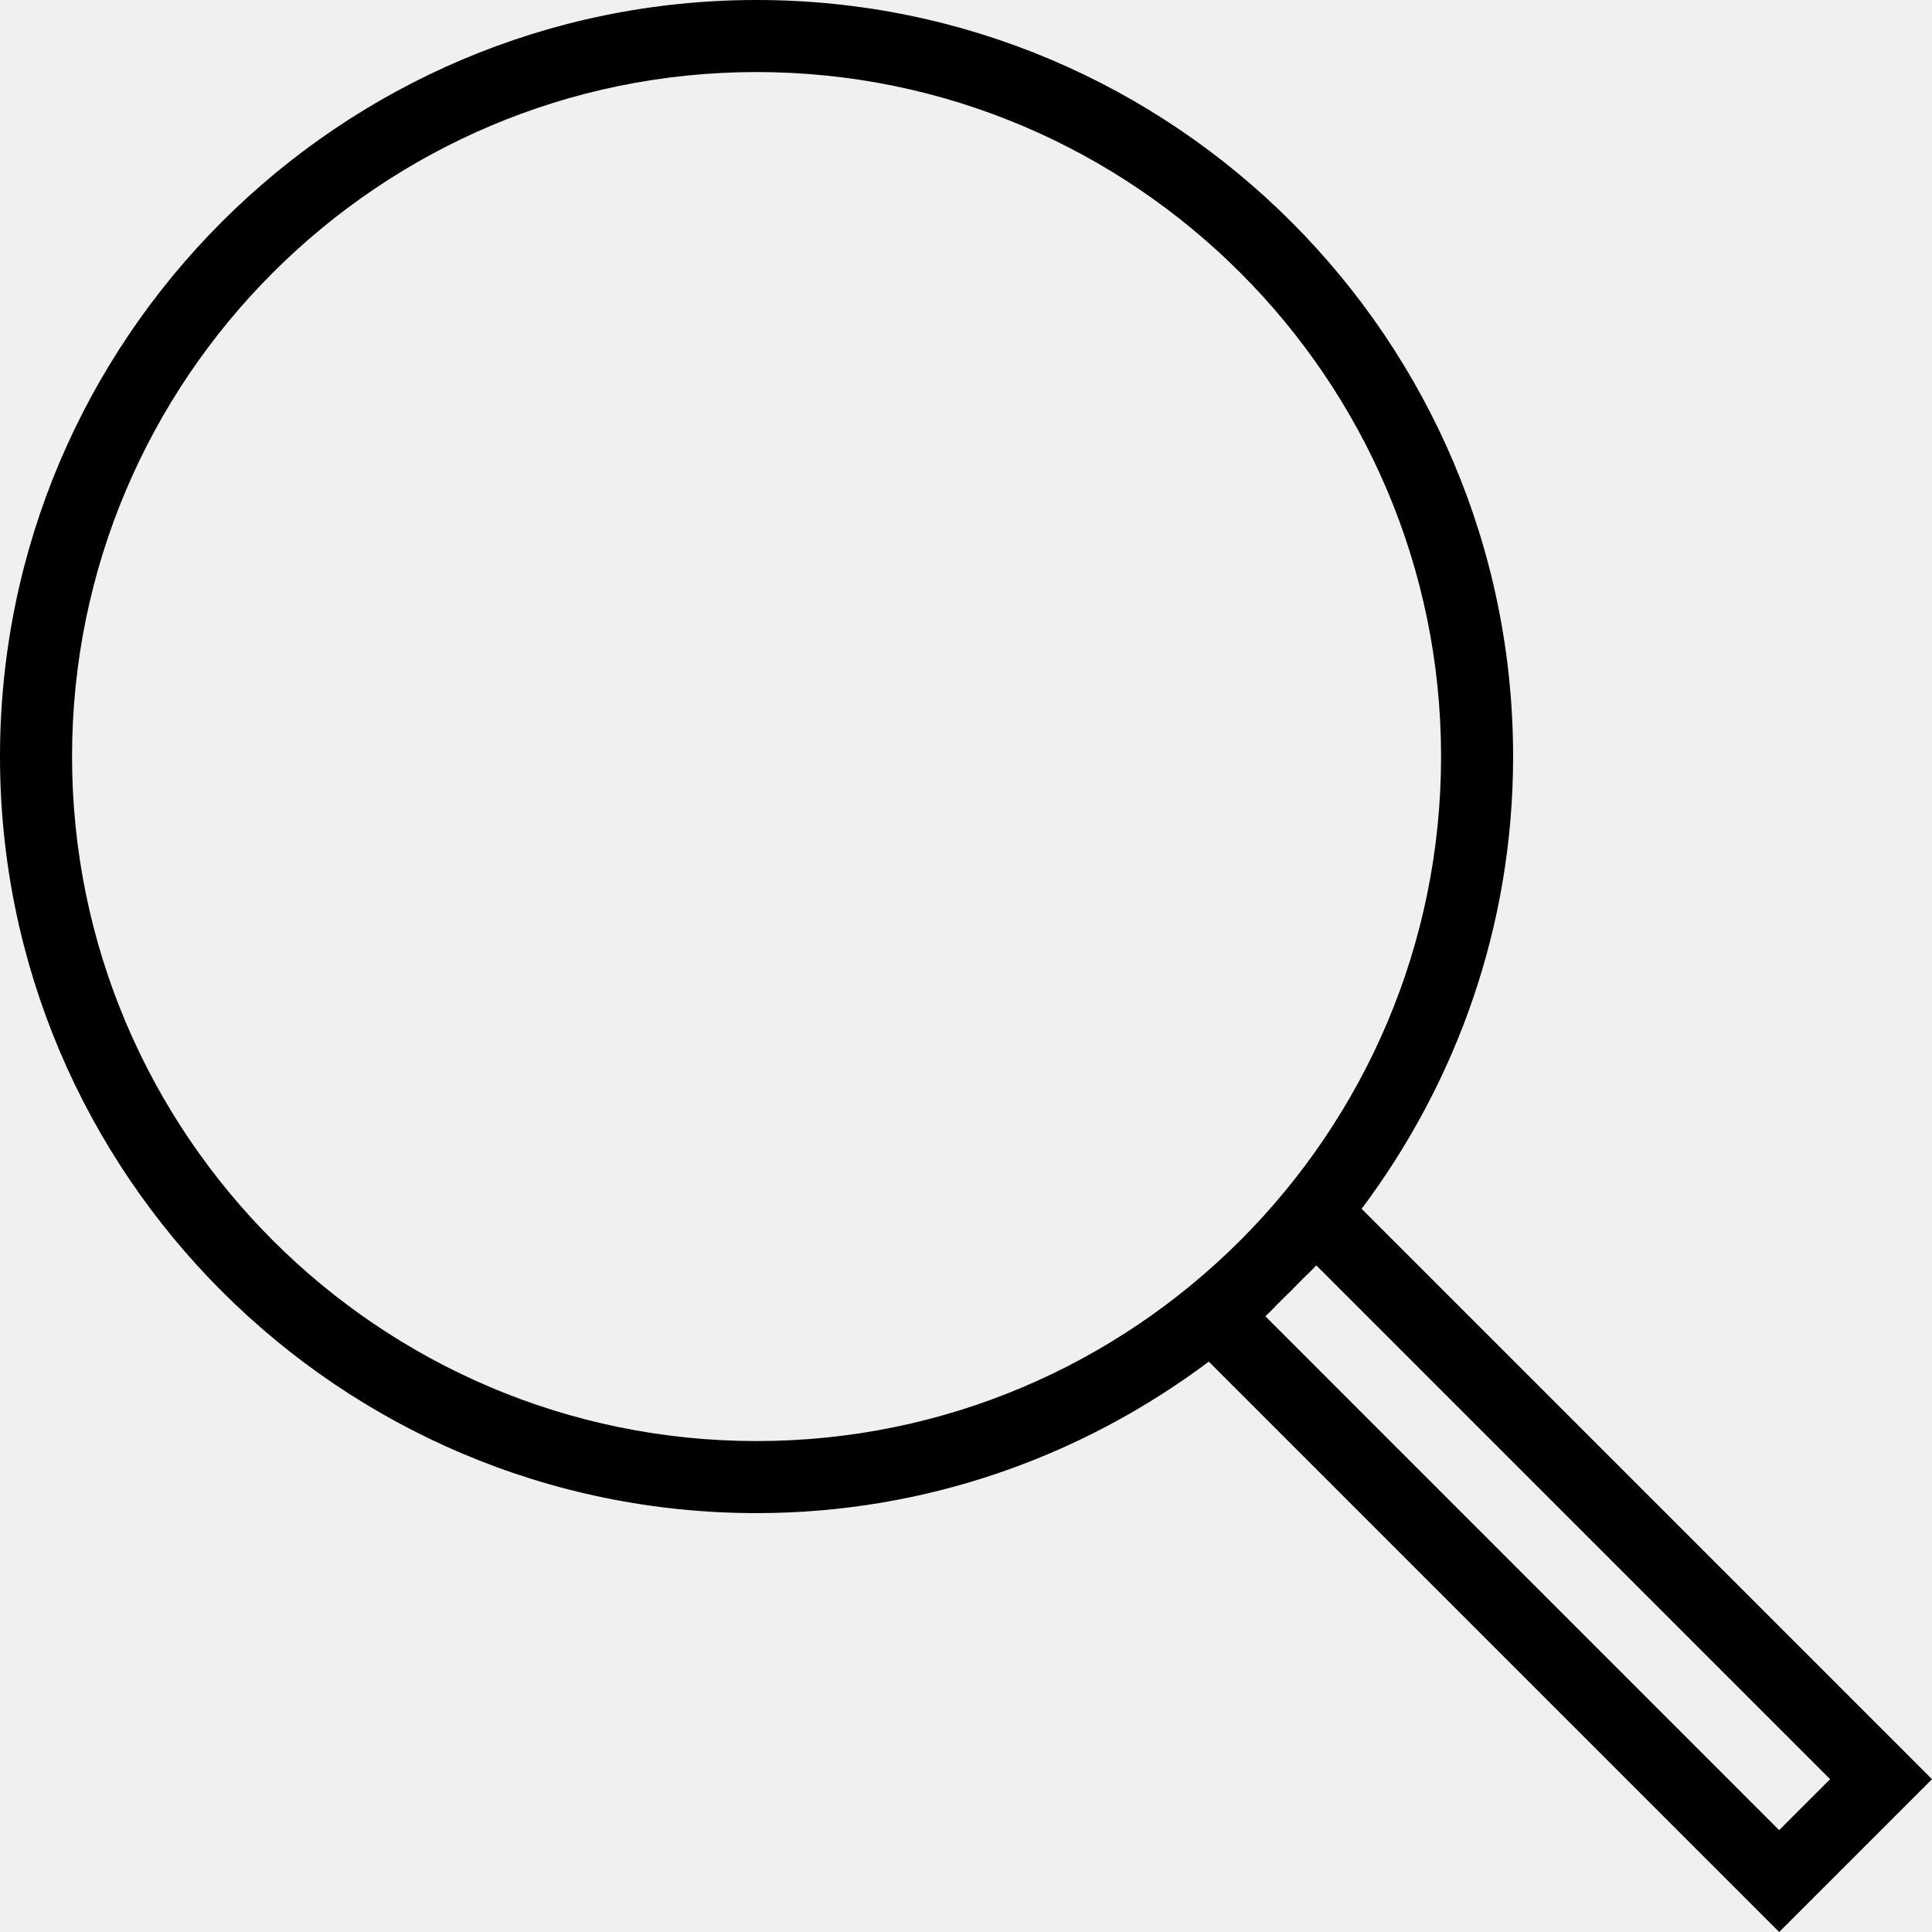
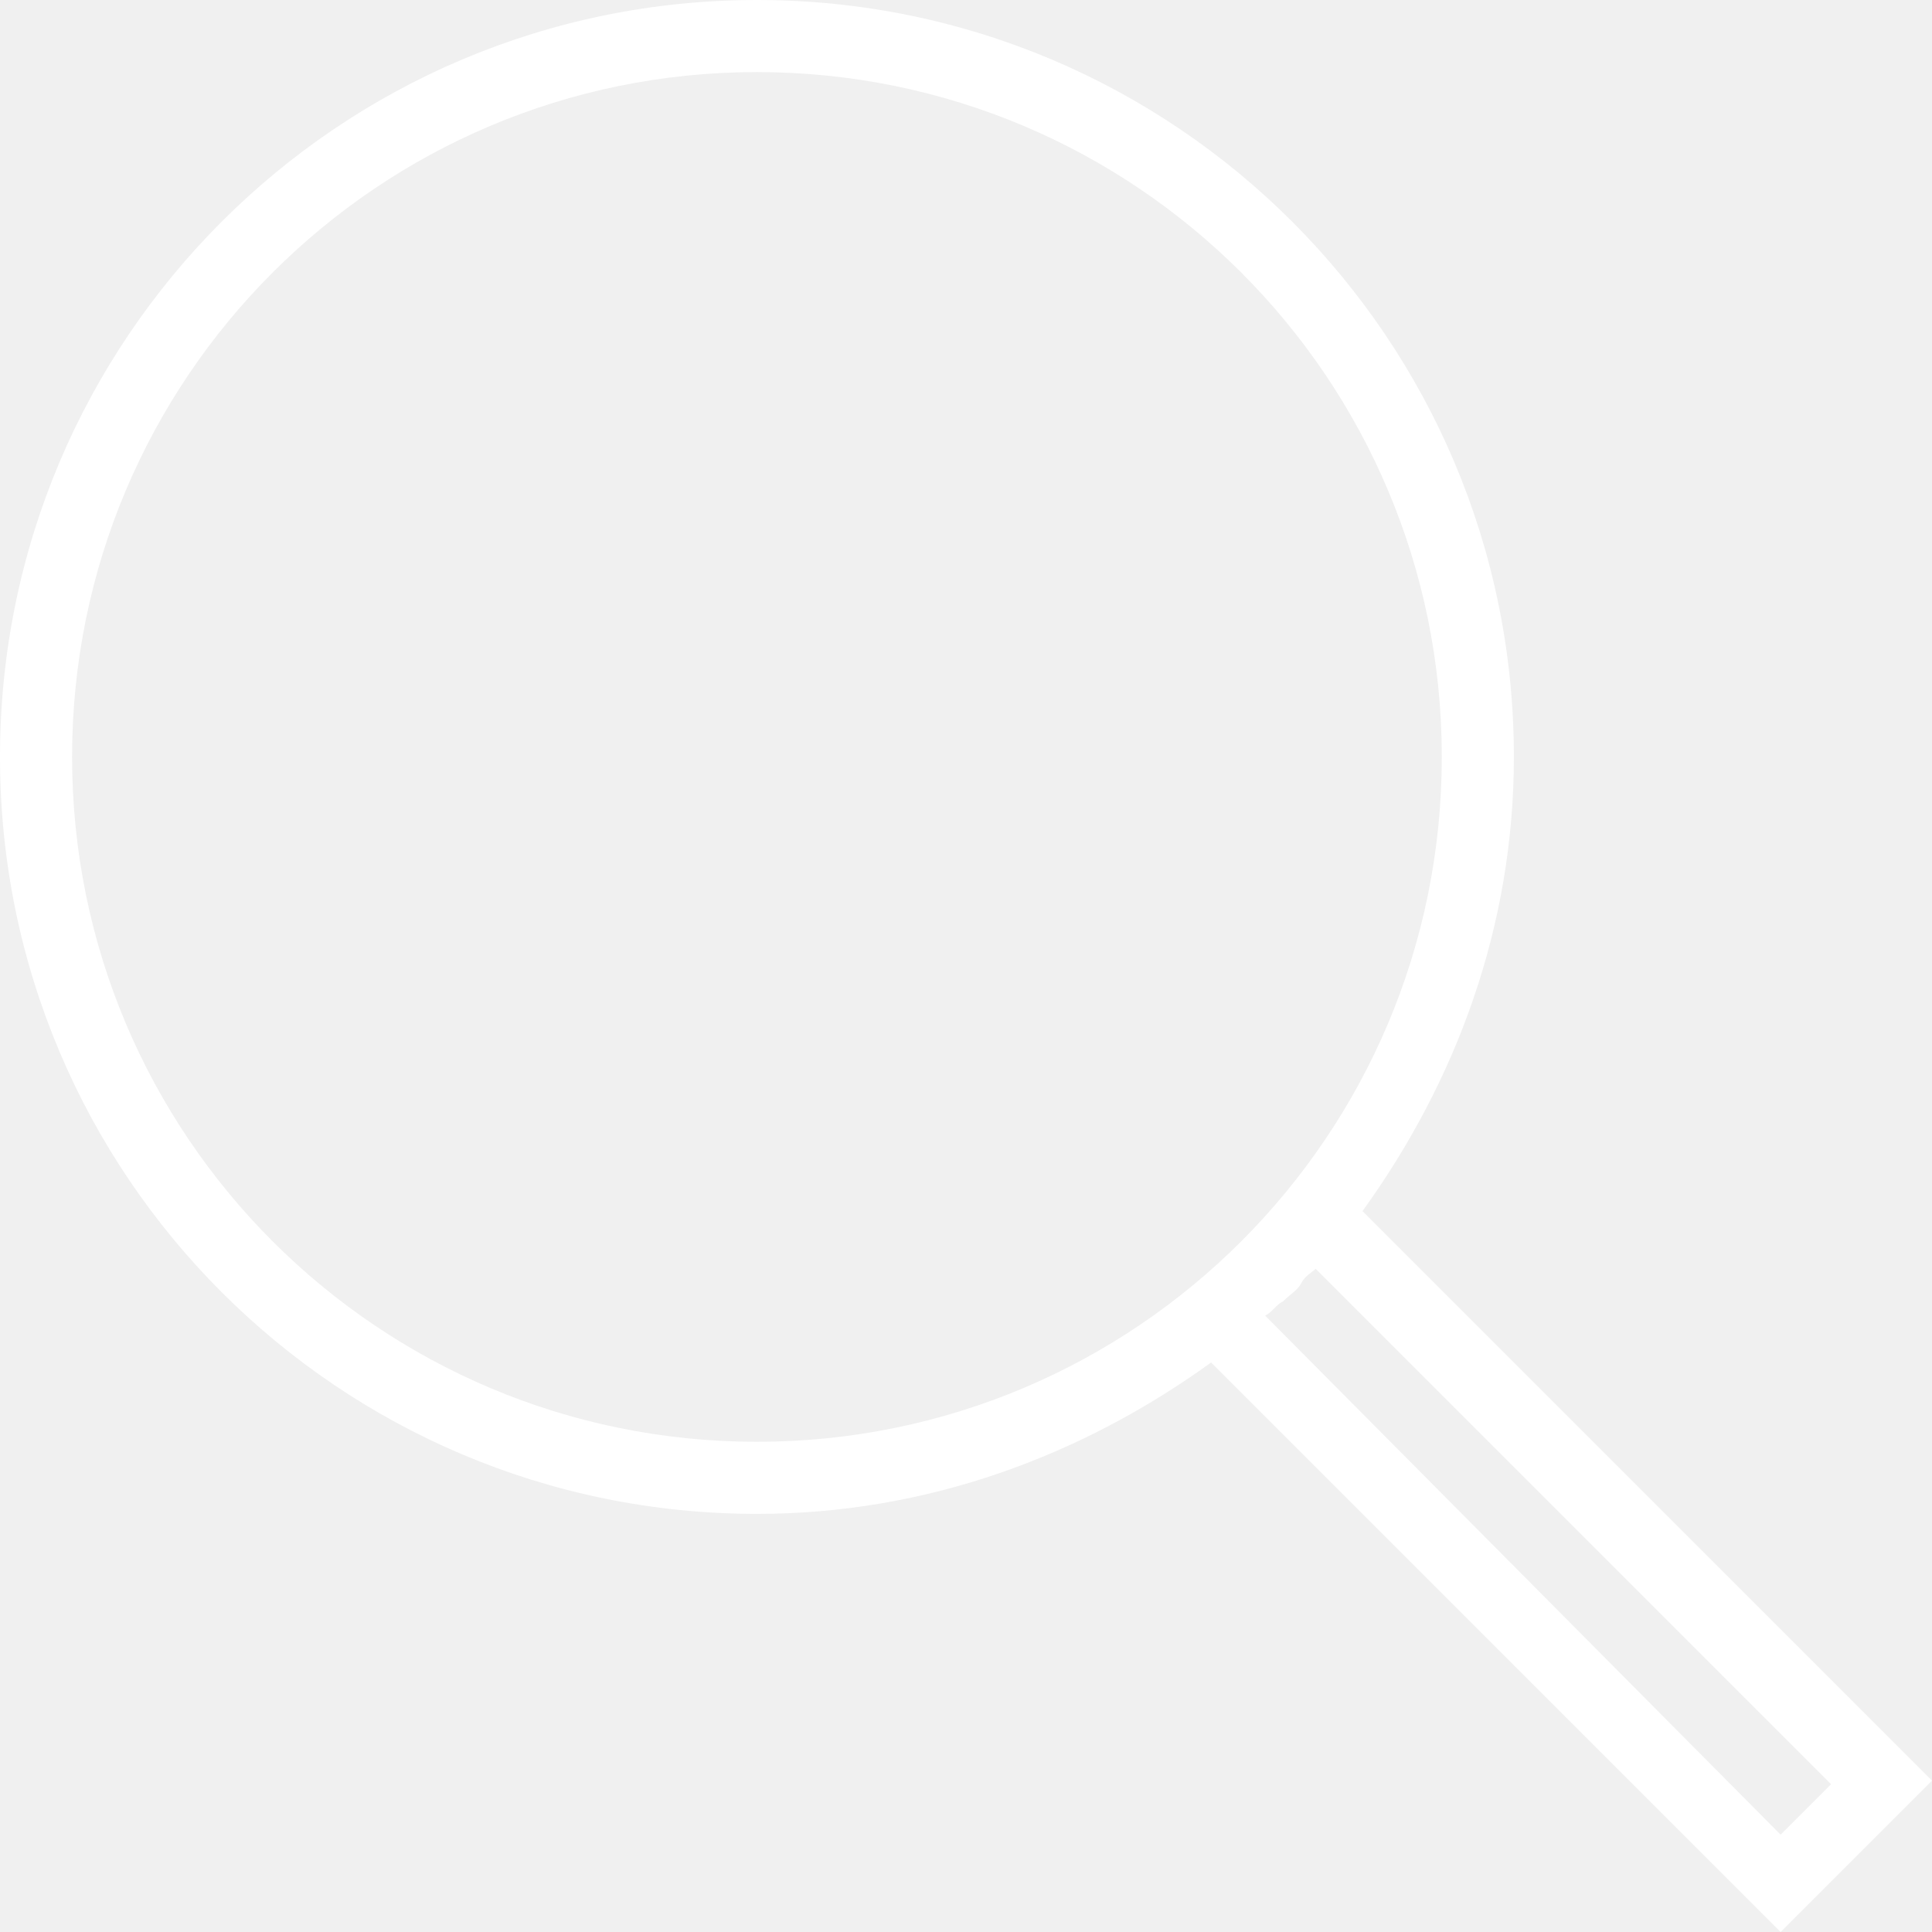
- <svg xmlns="http://www.w3.org/2000/svg" version="1.1" id="Capa_1" x="0px" y="0px" viewBox="0 0 53.627 53.627" style="enable-background:new 0 0 53.627 53.627;" xml:space="preserve">
-   <path d="M53.627,49.385L37.795,33.553C40.423,30.046,42,25.709,42,21C42,9.42,32.58,0,21,0S0,9.42,0,21s9.42,21,21,21  c4.709,0,9.046-1.577,12.553-4.205l15.832,15.832L53.627,49.385z M2,21C2,10.523,10.523,2,21,2s19,8.523,19,19s-8.523,19-19,19  S2,31.477,2,21z M35.567,36.093c0.178-0.172,0.353-0.347,0.525-0.525c0.146-0.151,0.304-0.29,0.445-0.445l14.262,14.262  l-1.415,1.415L35.123,36.537C35.278,36.396,35.416,36.238,35.567,36.093z" />
-   <g>
- </g>
-   <g>
- </g>
-   <g>
- </g>
-   <g>
- </g>
-   <g>
- </g>
-   <g>
- </g>
-   <g>
- </g>
-   <g>
- </g>
-   <g>
- </g>
-   <g>
- </g>
-   <g>
- </g>
-   <g>
- </g>
-   <g>
- </g>
-   <g>
- </g>
-   <g>
- </g>
+ <svg xmlns="http://www.w3.org/2000/svg" version="1.1" id="Capa_1" x="0px" y="0px" viewBox="0 0 53.6 53.6" style="enable-background:new 0 0 53.6 53.6;" xml:space="preserve">
+   <style type="text/css">
+ 	.st0{fill:#FFFFFF;}
+ </style>
+   <path class="st0" d="M53.6,49.4L37.8,33.6C40.4,30,42,25.7,42,21C42,9.4,32.6,0,21,0S0,9.4,0,21s9.4,21,21,21c4.7,0,9-1.6,12.6-4.2  l15.8,15.8L53.6,49.4z M2,21C2,10.5,10.5,2,21,2s19,8.5,19,19s-8.5,19-19,19S2,31.5,2,21z M35.6,36.1c0.2-0.2,0.4-0.3,0.5-0.5  c0.1-0.2,0.3-0.3,0.4-0.4l14.3,14.3l-1.4,1.4L35.1,36.5C35.3,36.4,35.4,36.2,35.6,36.1z" />
</svg>
